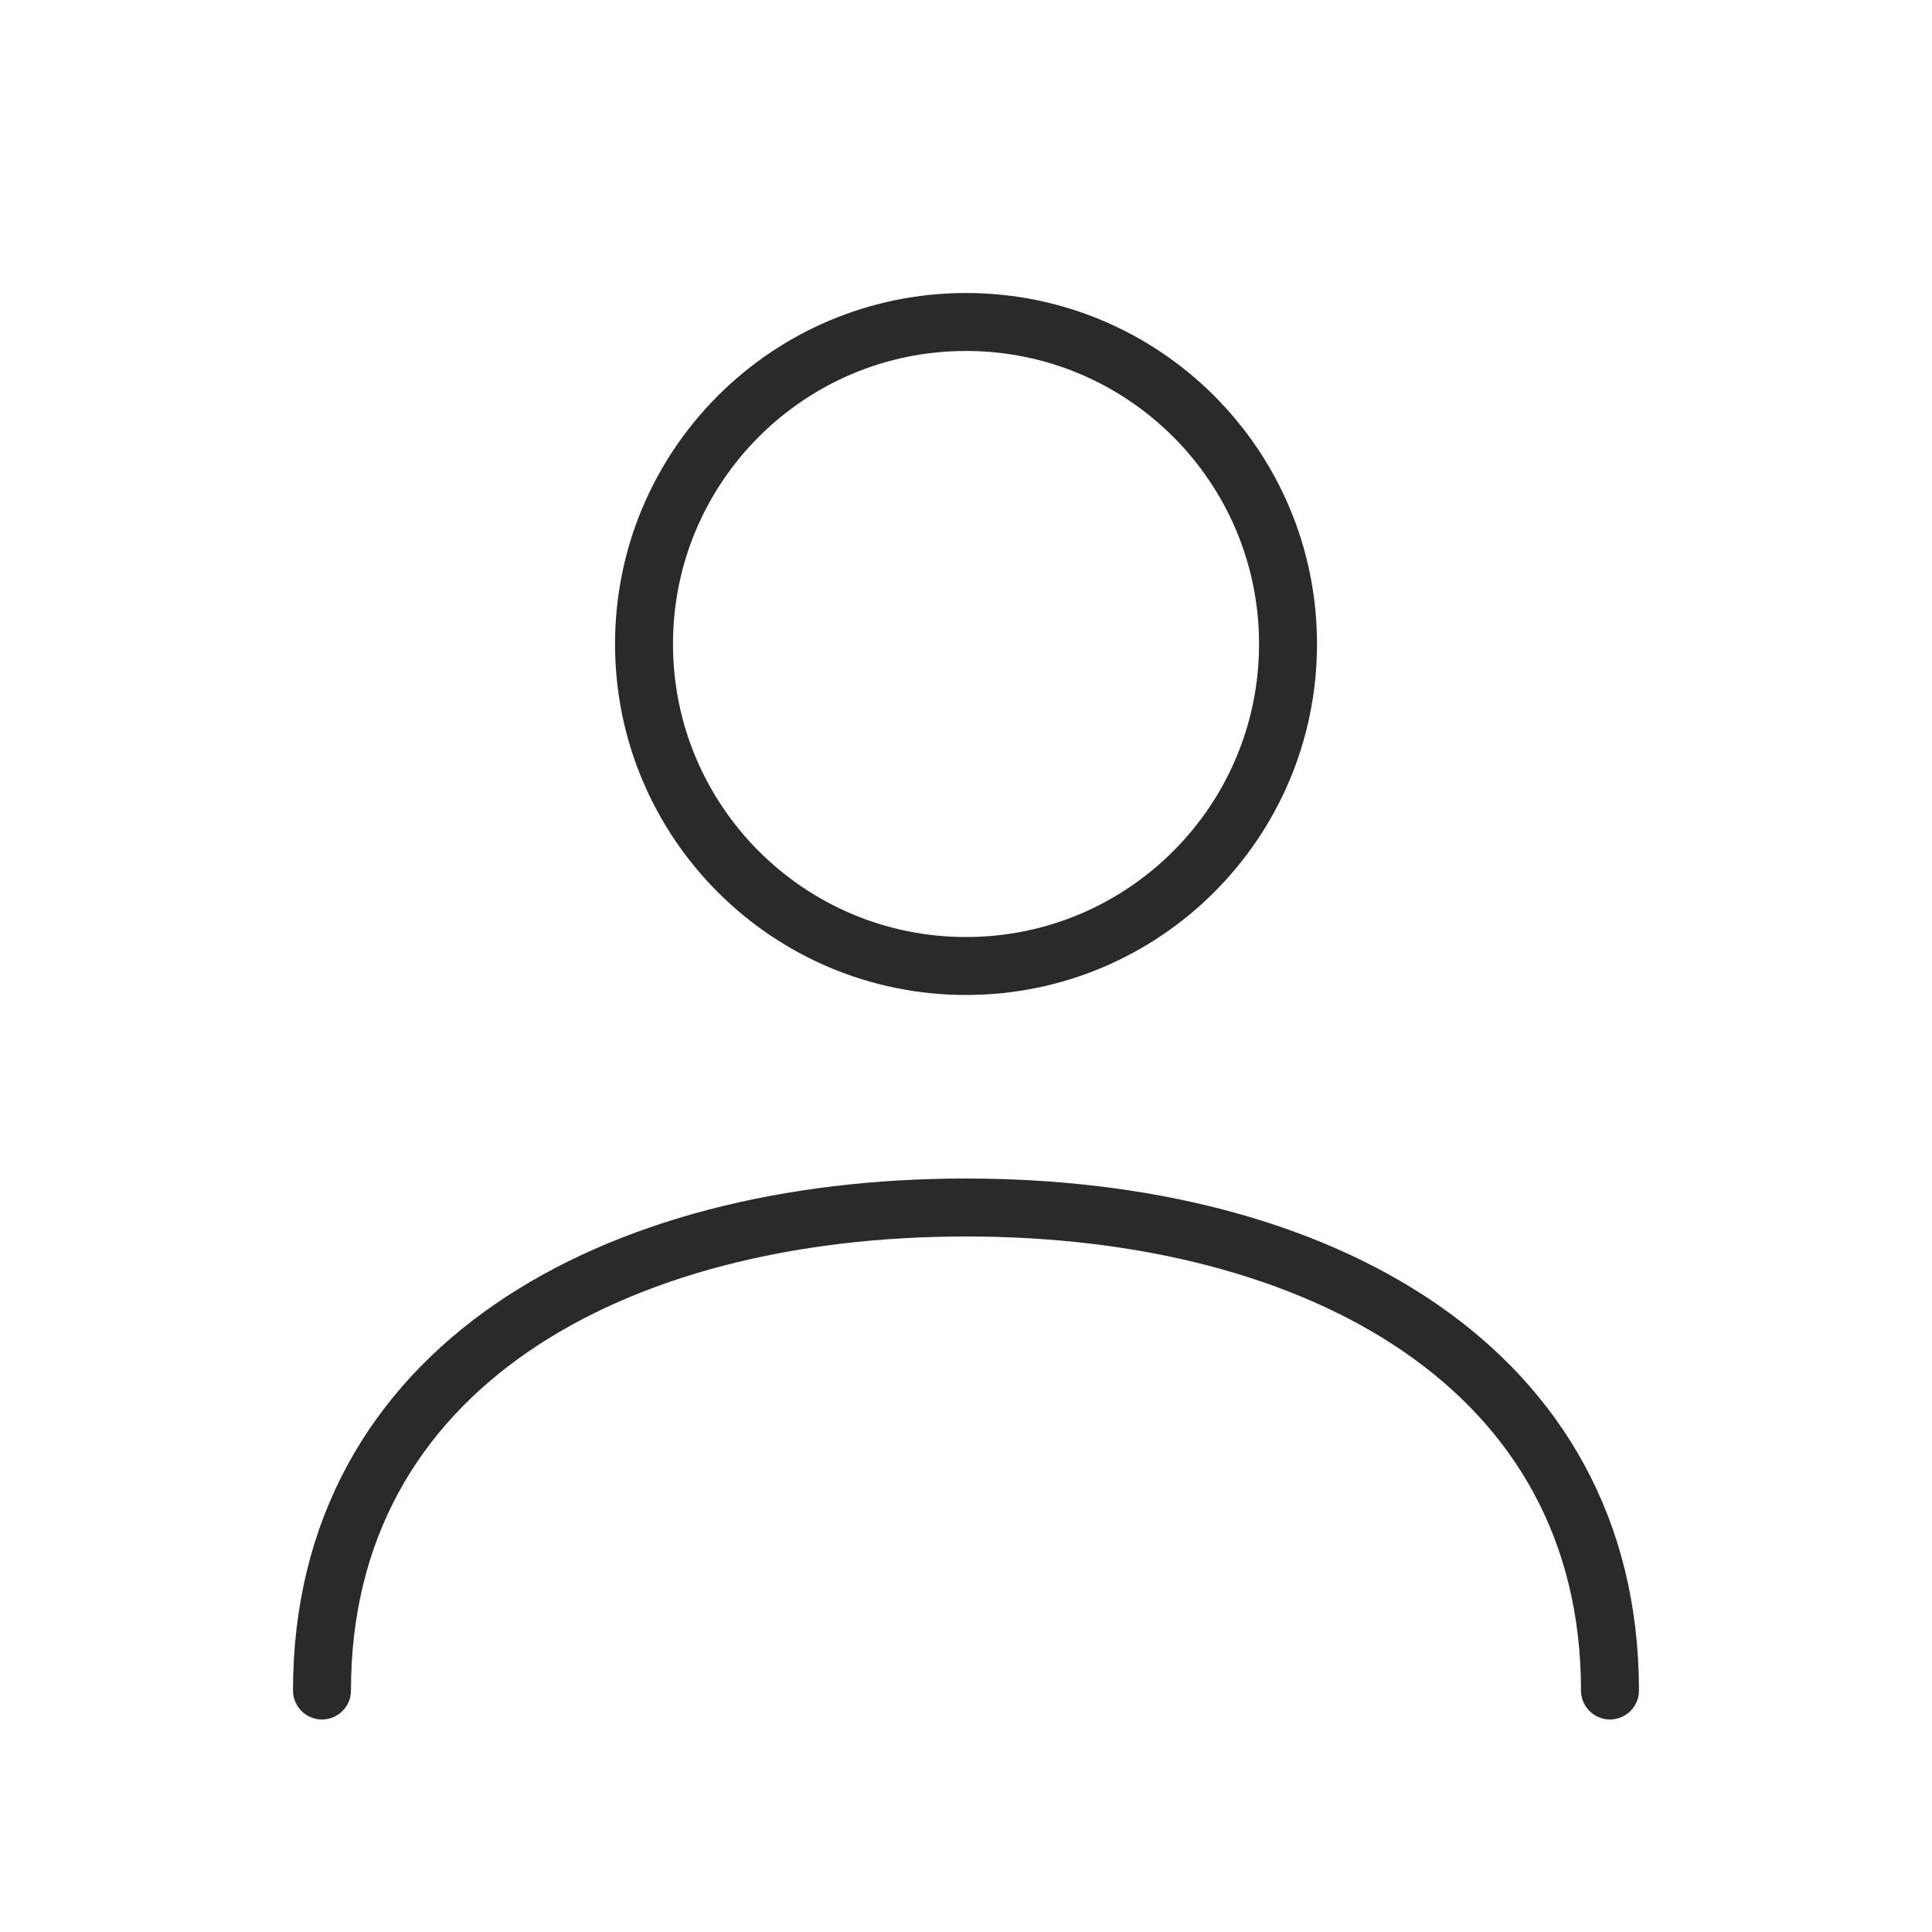
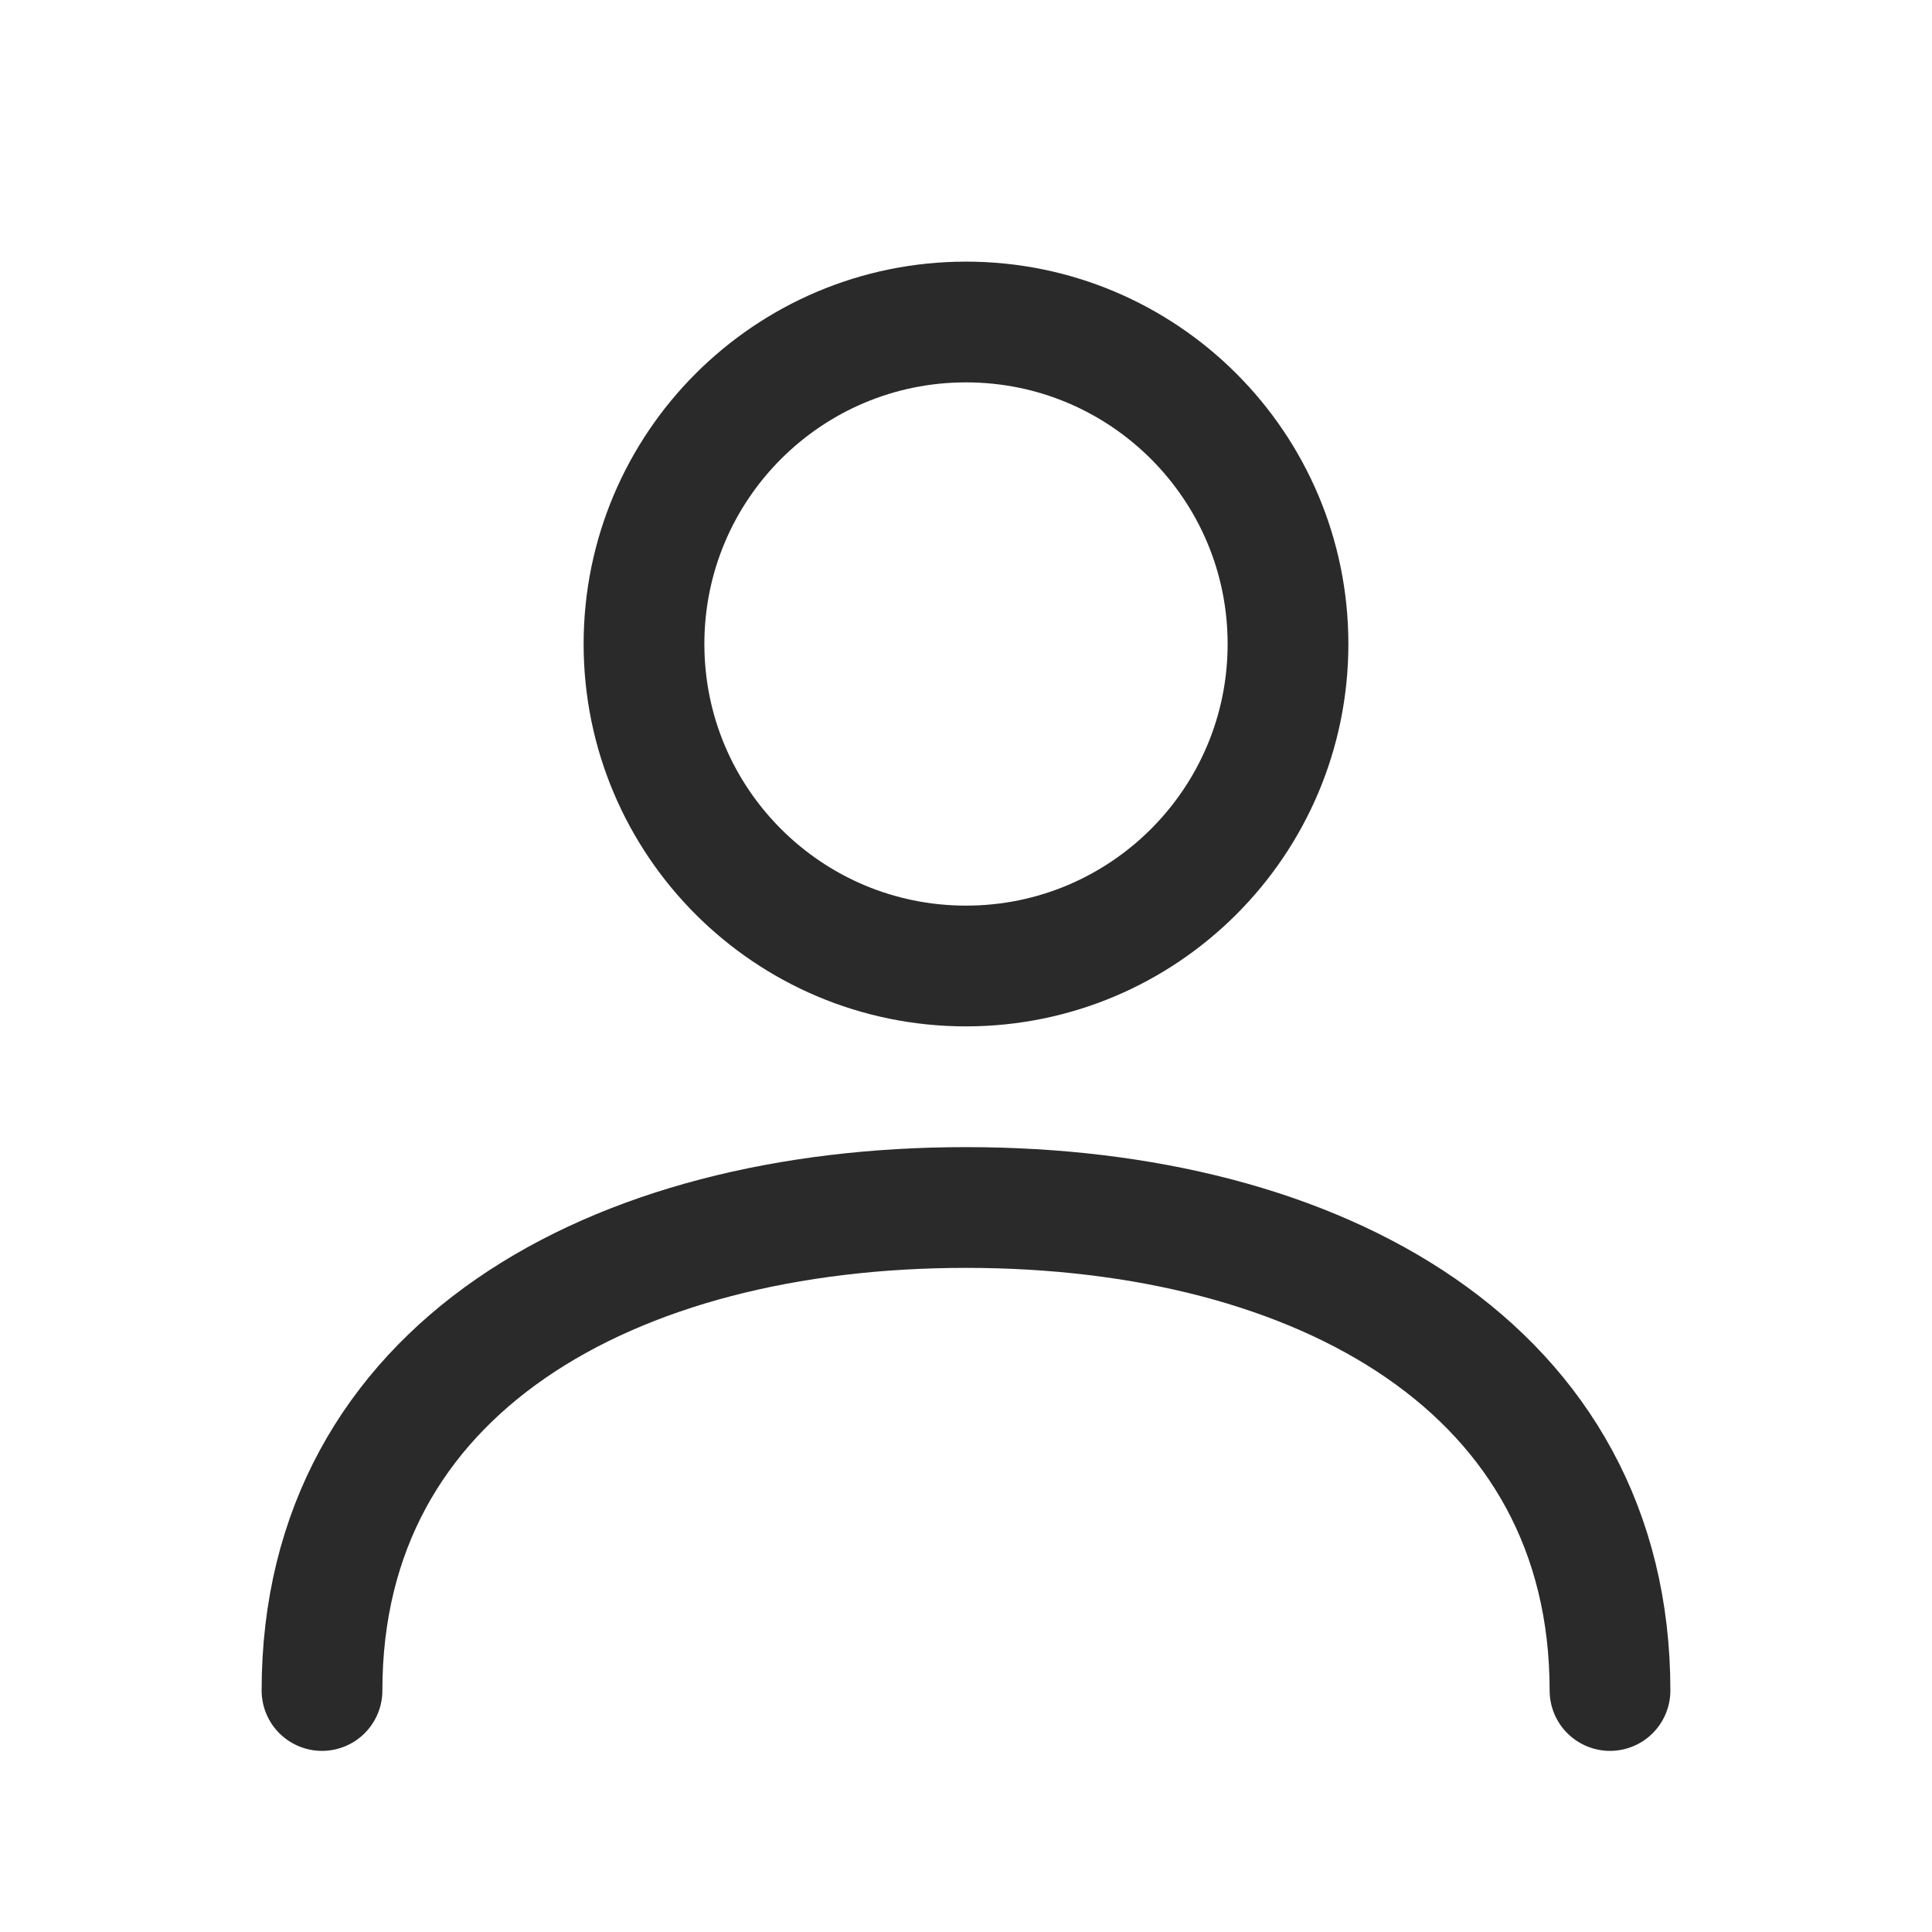
- <svg xmlns="http://www.w3.org/2000/svg" width="50" height="50" viewBox="0 0 50 50" fill="none">
-   <path d="M25 25C29.603 25 33.334 21.269 33.334 16.667C33.334 12.064 29.603 8.333 25 8.333C20.398 8.333 16.667 12.064 16.667 16.667C16.667 21.269 20.398 25 25 25Z" stroke="#2A2A2A" stroke-width="1.5" />
-   <path d="M8.333 43.75C8.333 35.417 15.833 31.25 25 31.25C34.166 31.25 41.666 35.417 41.666 43.75" stroke="#2A2A2A" stroke-width="1.5" stroke-linecap="round" />
+ <svg xmlns="http://www.w3.org/2000/svg" width="24" height="24" viewBox="0 0 24 24" fill="none">
+   <path d="M16 8C16 10.209 14.209 12 12 12C9.791 12 8 10.209 8 8C8 5.791 9.791 4 12 4C14.209 4 16 5.791 16 8Z" stroke="#2A2A2A" stroke-width="1.5" />
+   <path d="M4 21C4 17 7.6 15 12 15C16.4 15 20 17 20 21" stroke="#2A2A2A" stroke-width="1.5" stroke-linecap="round" />
</svg>
